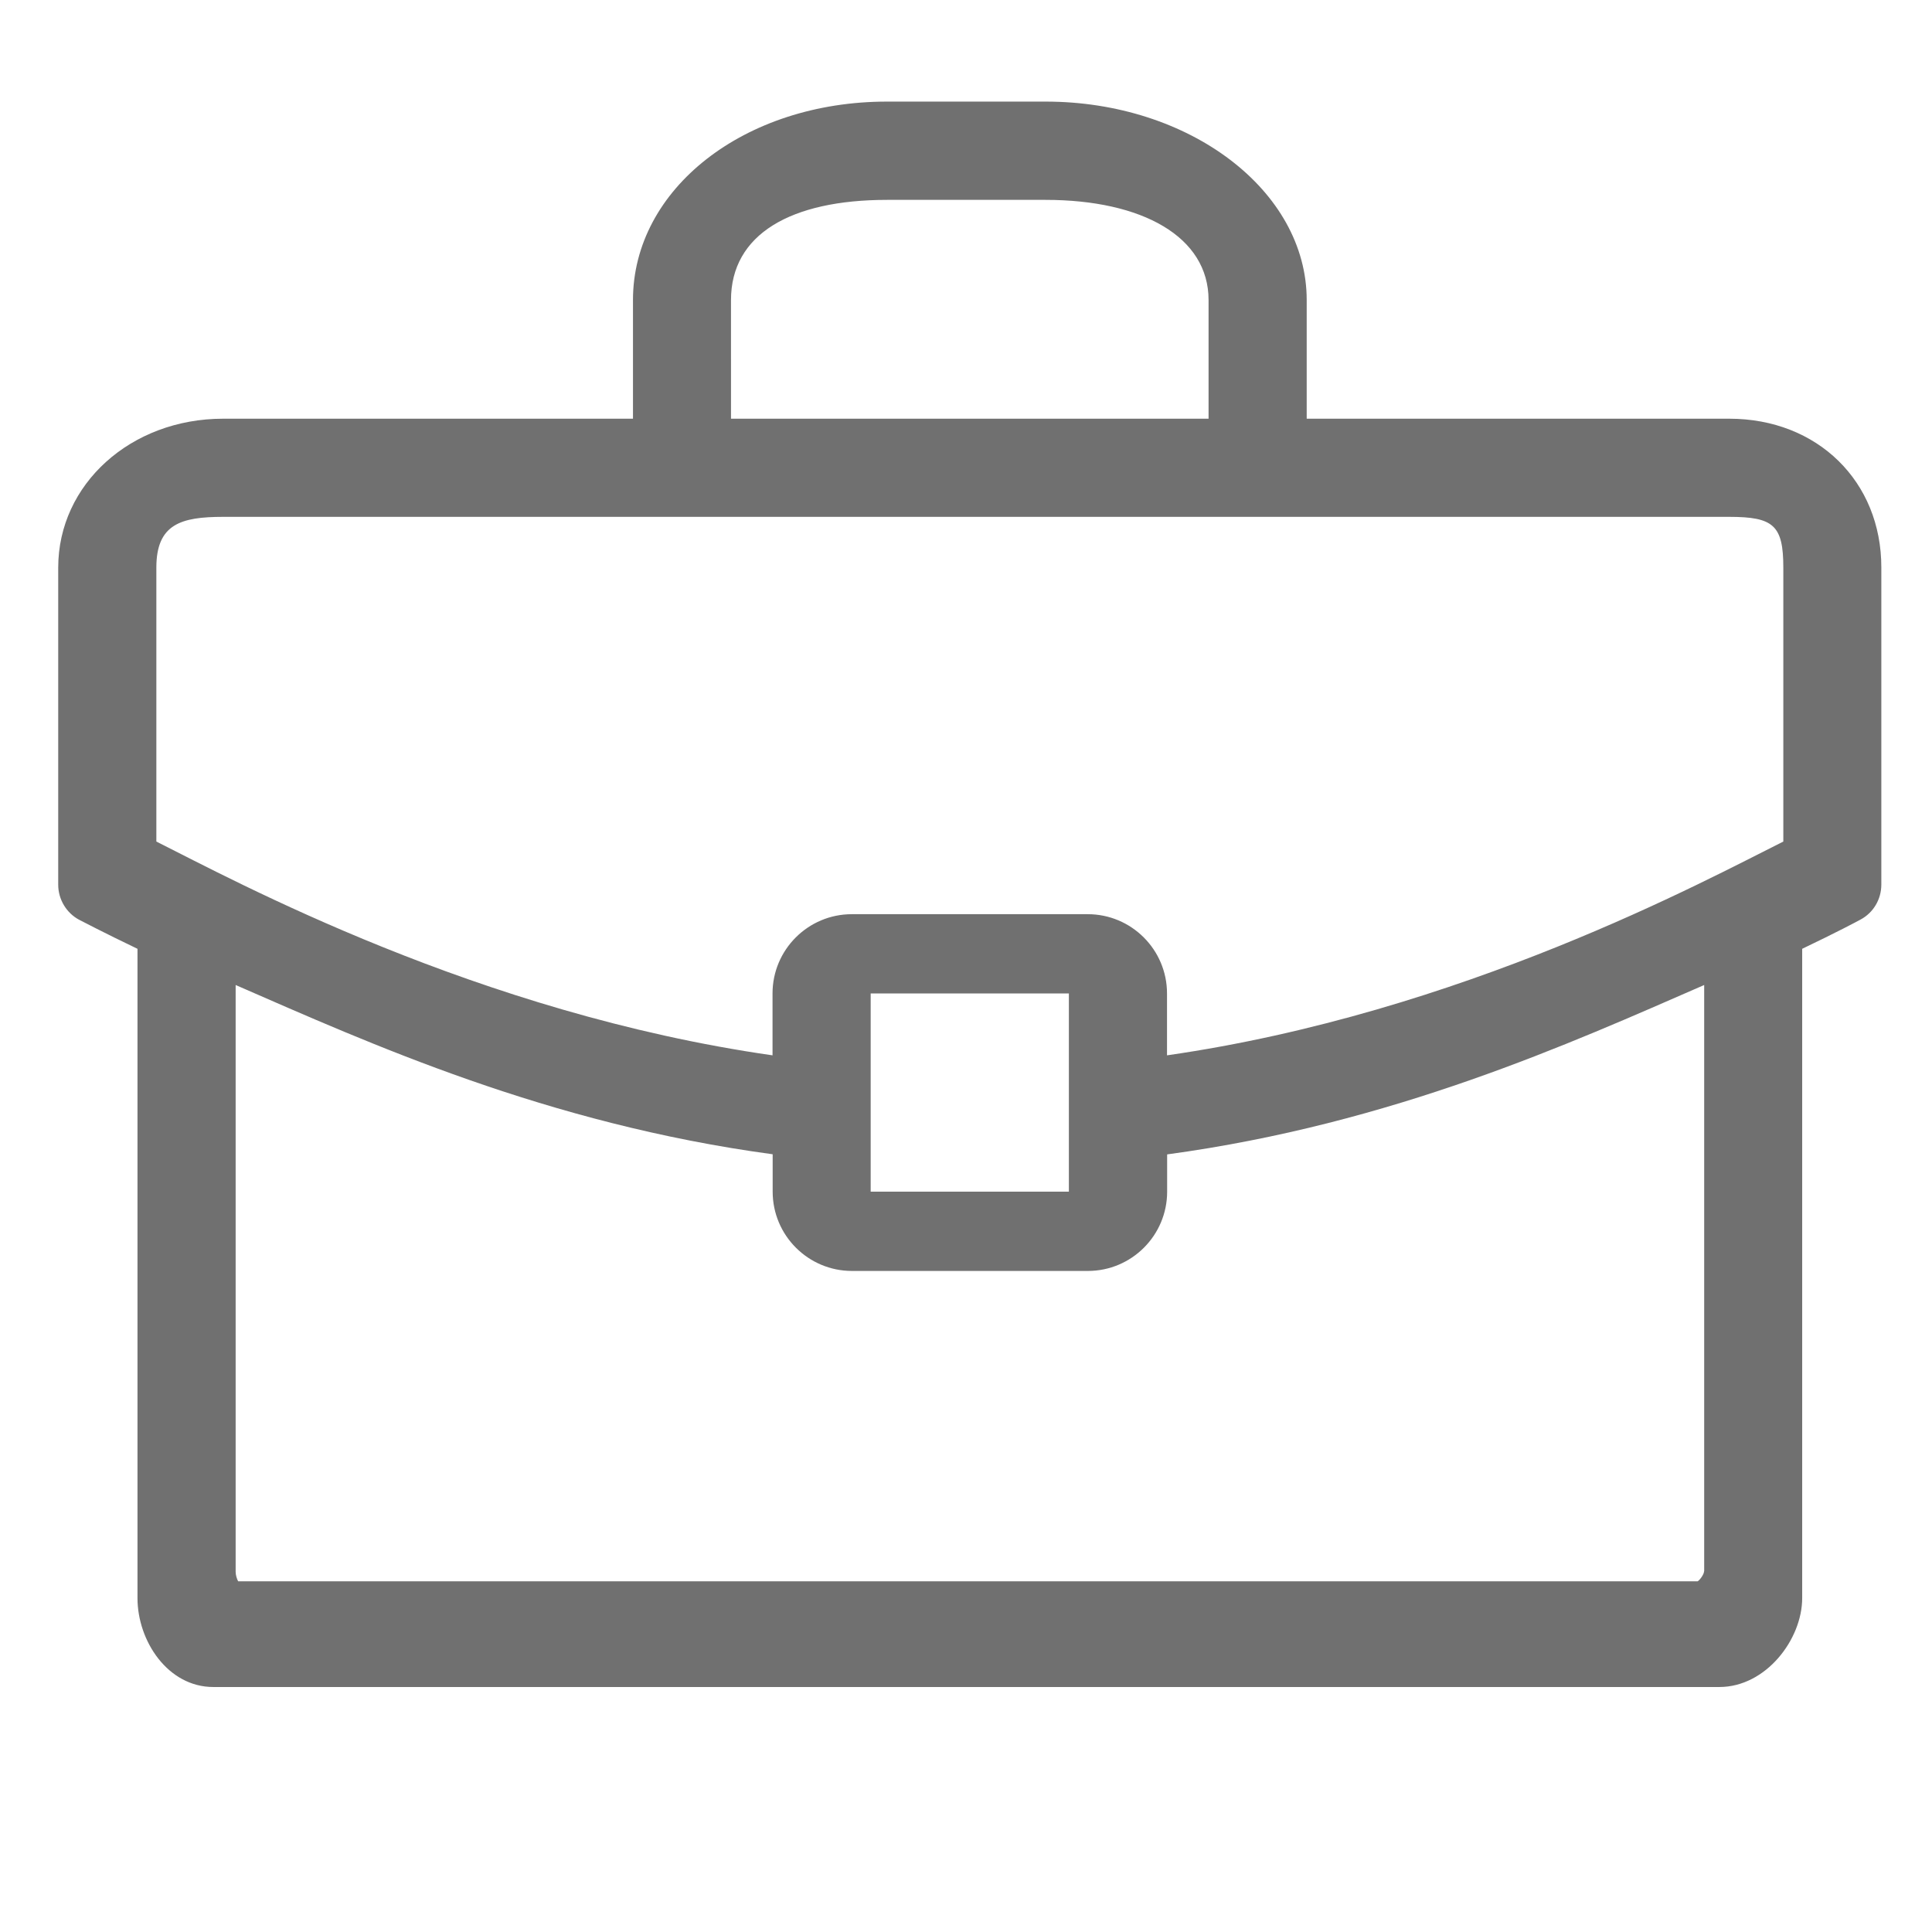
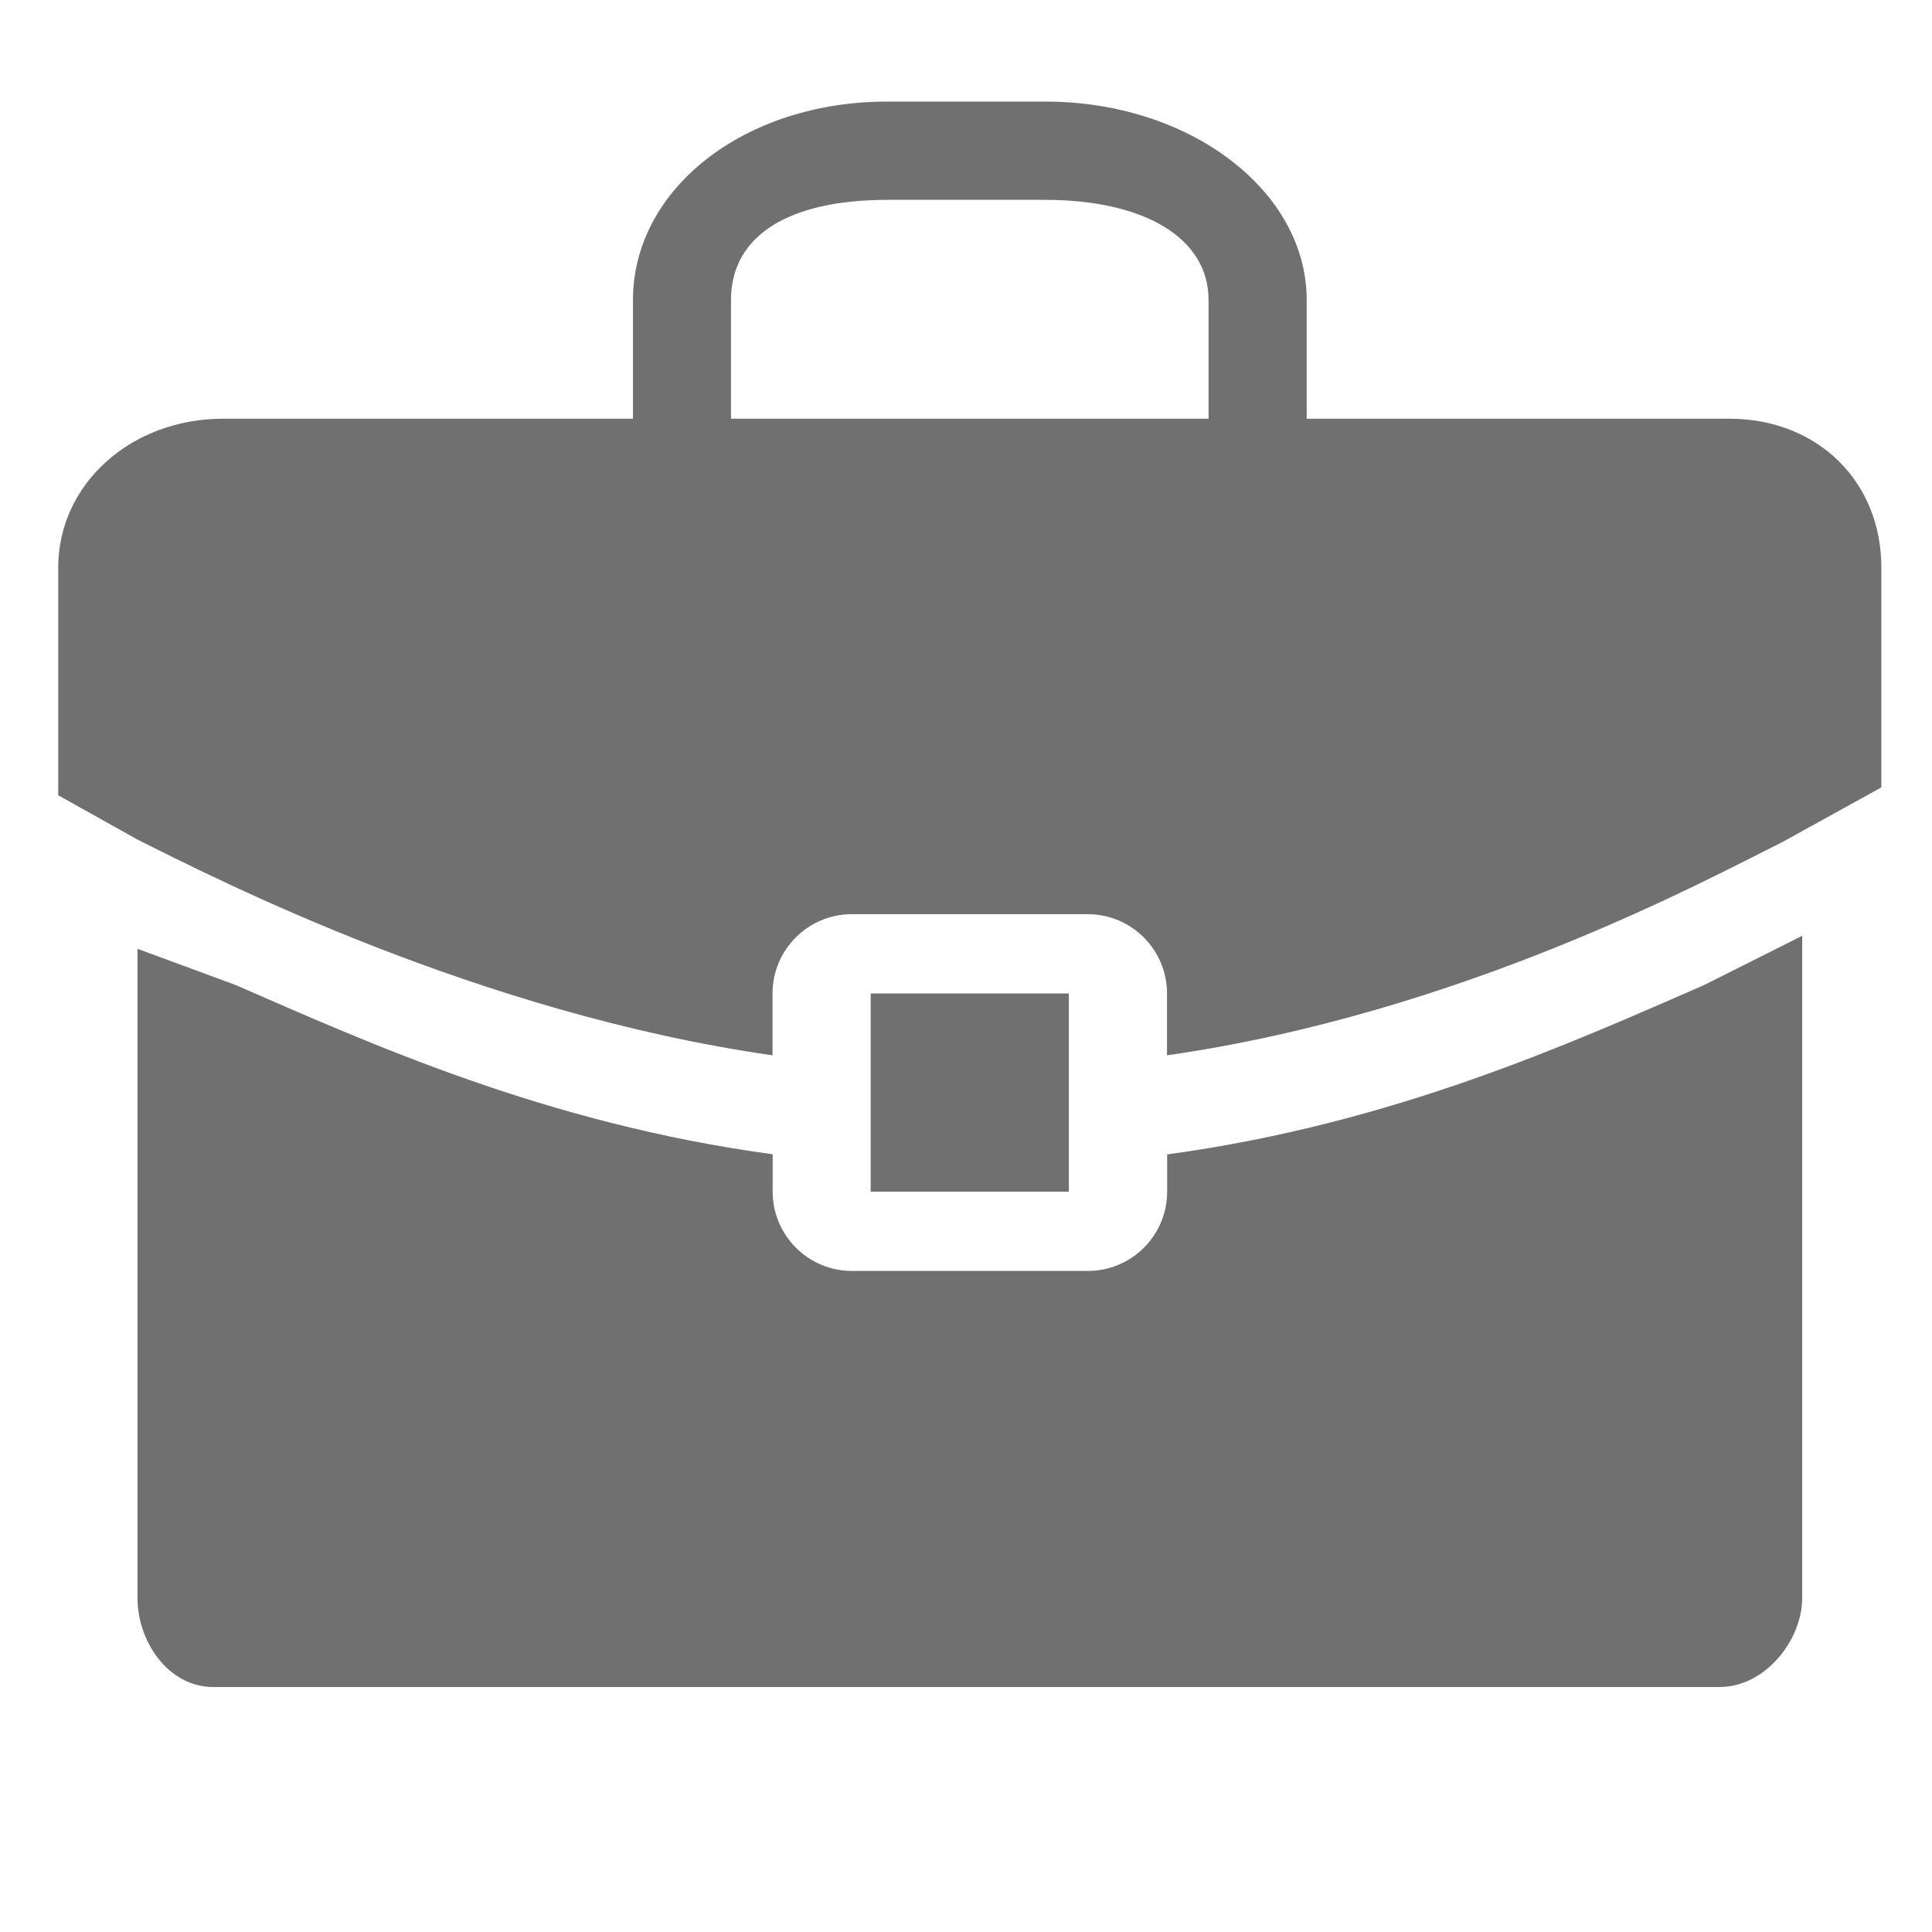
- <svg xmlns="http://www.w3.org/2000/svg" t="1553837930917" class="icon" style="" viewBox="0 0 1024 1024" version="1.1" p-id="6824" width="16" height="16">
+ <svg xmlns="http://www.w3.org/2000/svg" t="1554124781905" class="icon" style="" viewBox="0 0 1024 1024" version="1.1" p-id="5370" width="15" height="15">
  <defs>
    <style type="text/css" />
  </defs>
-   <path d="M916.54 221.922 692.58 221.922 692.58 159.036c0-57.988-62.048-105.188-138.382-105.188L470.16 53.848c-75.56 0-134.67 46.222-134.67 105.188l0 62.886L118.254 221.922c-48.952 0-87.4 34.736-87.4 78.926l0 68.14 0 52.526 0 47.408c0 7.704 4.274 14.918 11.066 18.56 1.822 0.908 12.818 6.722 30.952 15.404L72.872 847.02c0 22.76 16.108 47.13 40.2 47.13l798.216 0c24.722 0 43.908-25.278 43.908-47.13L955.196 502.886c18.14-8.682 29.136-14.496 30.882-15.472 6.866-3.644 11.066-10.788 11.066-18.562l0-47.338 0-52.526 0-68.14C997.214 255.118 963.25 221.922 916.54 221.922M387.442 159.036c0-34.806 31.594-53.1 82.716-53.1l83.97 0c51.336 0 86.436 19.556 86.436 53.1l0 62.886-253.12 0L387.442 159.036 387.442 159.036zM903.18 832.812c0 1.47-1.89 4.27-3.366 5.322L126.226 838.134c-0.7-1.33-1.33-3.29-1.33-5.112L124.896 522.078c70.87 30.884 164.882 73.53 284.634 89.708l0 19.818c0 23.182 18.84 42.022 42.018 42.022l125.048 0c23.182 0 42.016-18.838 42.016-42.022l0-19.748c119.758-16.248 213.766-58.894 284.64-89.778l0 310.734L903.18 832.812zM461.476 631.604l0-105.042 105.048 0 0 105.042L461.476 631.604 461.476 631.604zM945.196 446.04c-41.178 20.516-170.418 90.83-326.656 113.308l0-32.786c0-23.182-18.84-42.022-42.018-42.022l-125.048 0c-23.178 0-42.018 18.84-42.018 42.022l0 32.786c-156.168-22.338-285.408-92.722-326.586-113.308l0-26.526 0-50.526 0-68.14c0-23.108 13.114-26.904 35.382-26.904L916.54 273.944c23.462 0 28.656 4.494 28.656 26.904l0 68.14 0 42.526L945.196 446.04 945.196 446.04z" p-id="6825" fill="#707070" />
+   <path d="M618.61 611.856l0 19.748c0 23.182-18.834 42.022-42.016 42.022l-125.048 0c-23.178 0-42.018-18.838-42.018-42.022l0-19.818c-119.752-16.178-213.764-58.824-284.634-89.708l-52.022-19.192L72.872 847.02c0 22.76 16.108 47.13 40.2 47.13l798.218 0c24.722 0 43.908-25.278 43.908-47.13L955.198 496l-51.948 26.078C832.376 552.962 738.368 595.608 618.61 611.856z" p-id="5371" fill="#707070" />
+   <path d="M409.458 559.348l0-32.786c0-23.182 18.84-42.022 42.018-42.022l125.048 0c23.178 0 42.018 18.84 42.018 42.022l0 32.786c156.238-22.478 285.478-92.792 326.656-113.308l51.948-28.706 0-48.346 0-68.14c0.07-45.73-33.896-78.926-80.604-78.926L692.58 221.922 692.58 159.036c0-57.988-62.048-105.188-138.382-105.188L470.16 53.848c-75.56 0-134.67 46.222-134.67 105.188l0 62.886L118.254 221.922c-48.952 0-87.4 34.736-87.4 78.926l0 68.14 0 52.526L72.872 445C114.05 465.586 253.29 537.008 409.458 559.348zM387.442 159.036c0-34.804 31.594-53.1 82.716-53.1l83.968 0c51.336 0 86.436 19.556 86.436 53.1l0 62.886-253.12 0L387.442 159.036 387.442 159.036z" p-id="5372" fill="#707070" />
+   <path d="M461.476 526.562l105.048 0 0 105.042-105.048 0 0-105.042Z" p-id="5373" fill="#707070" />
</svg>
